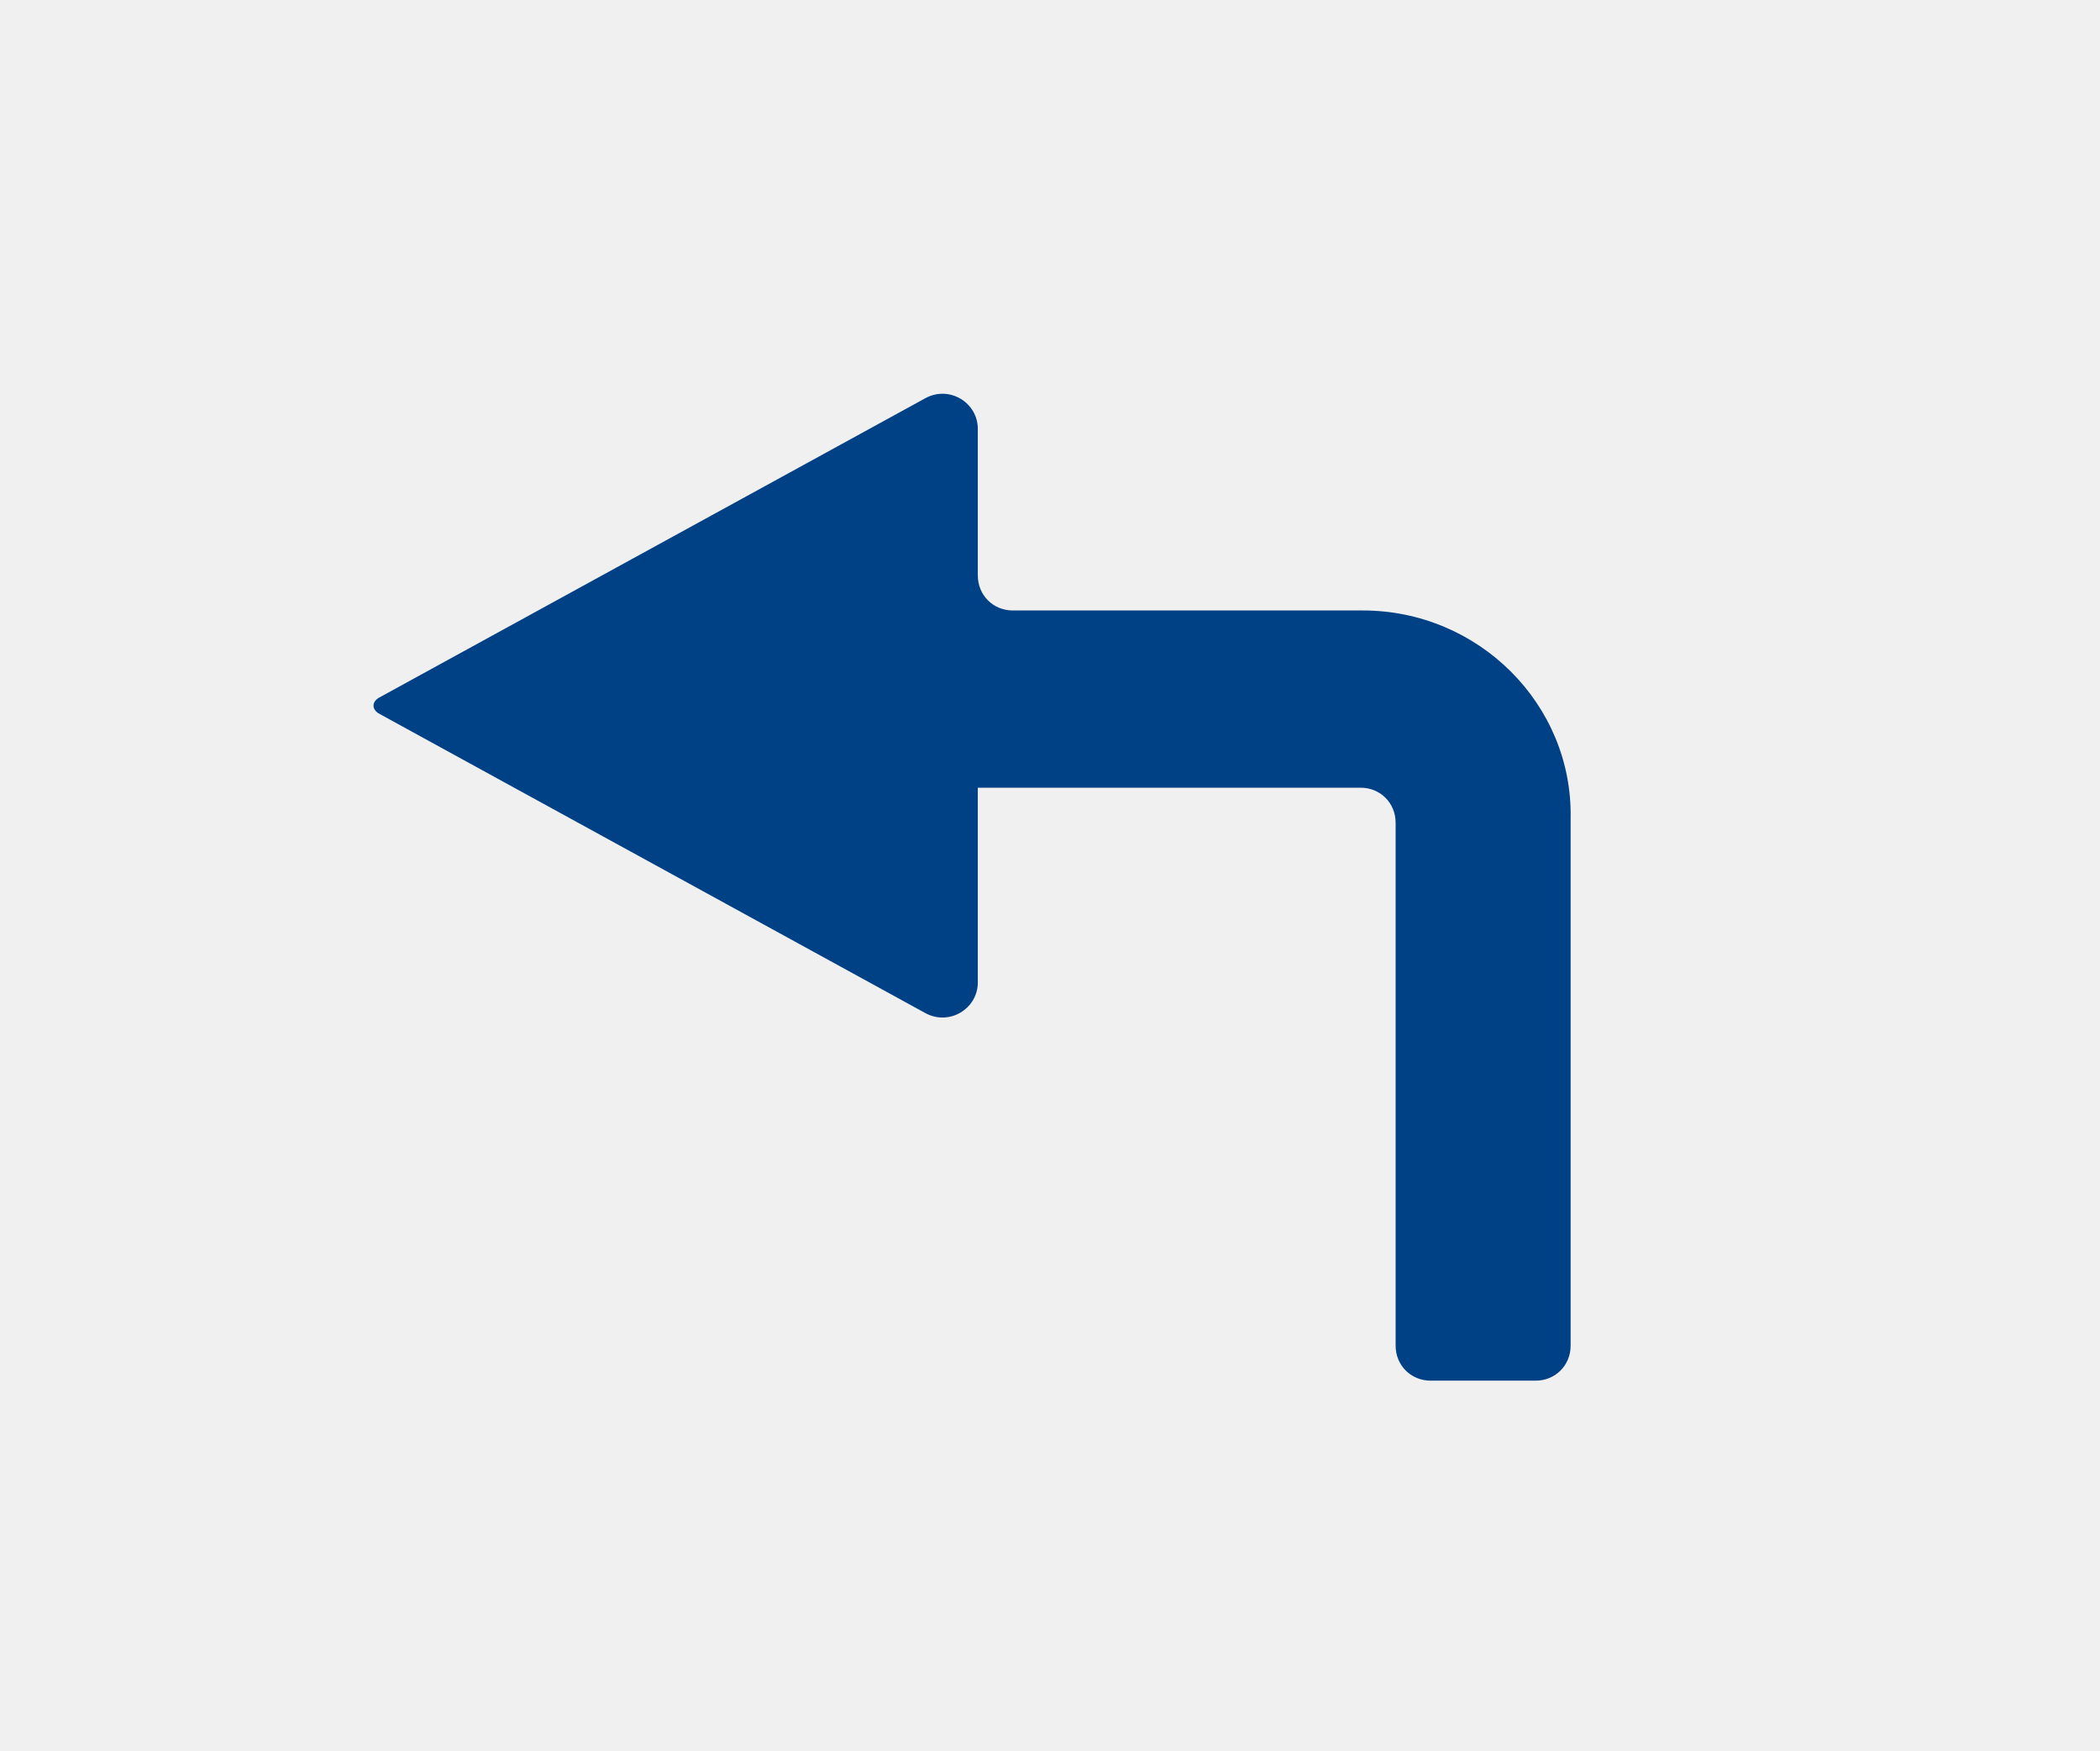
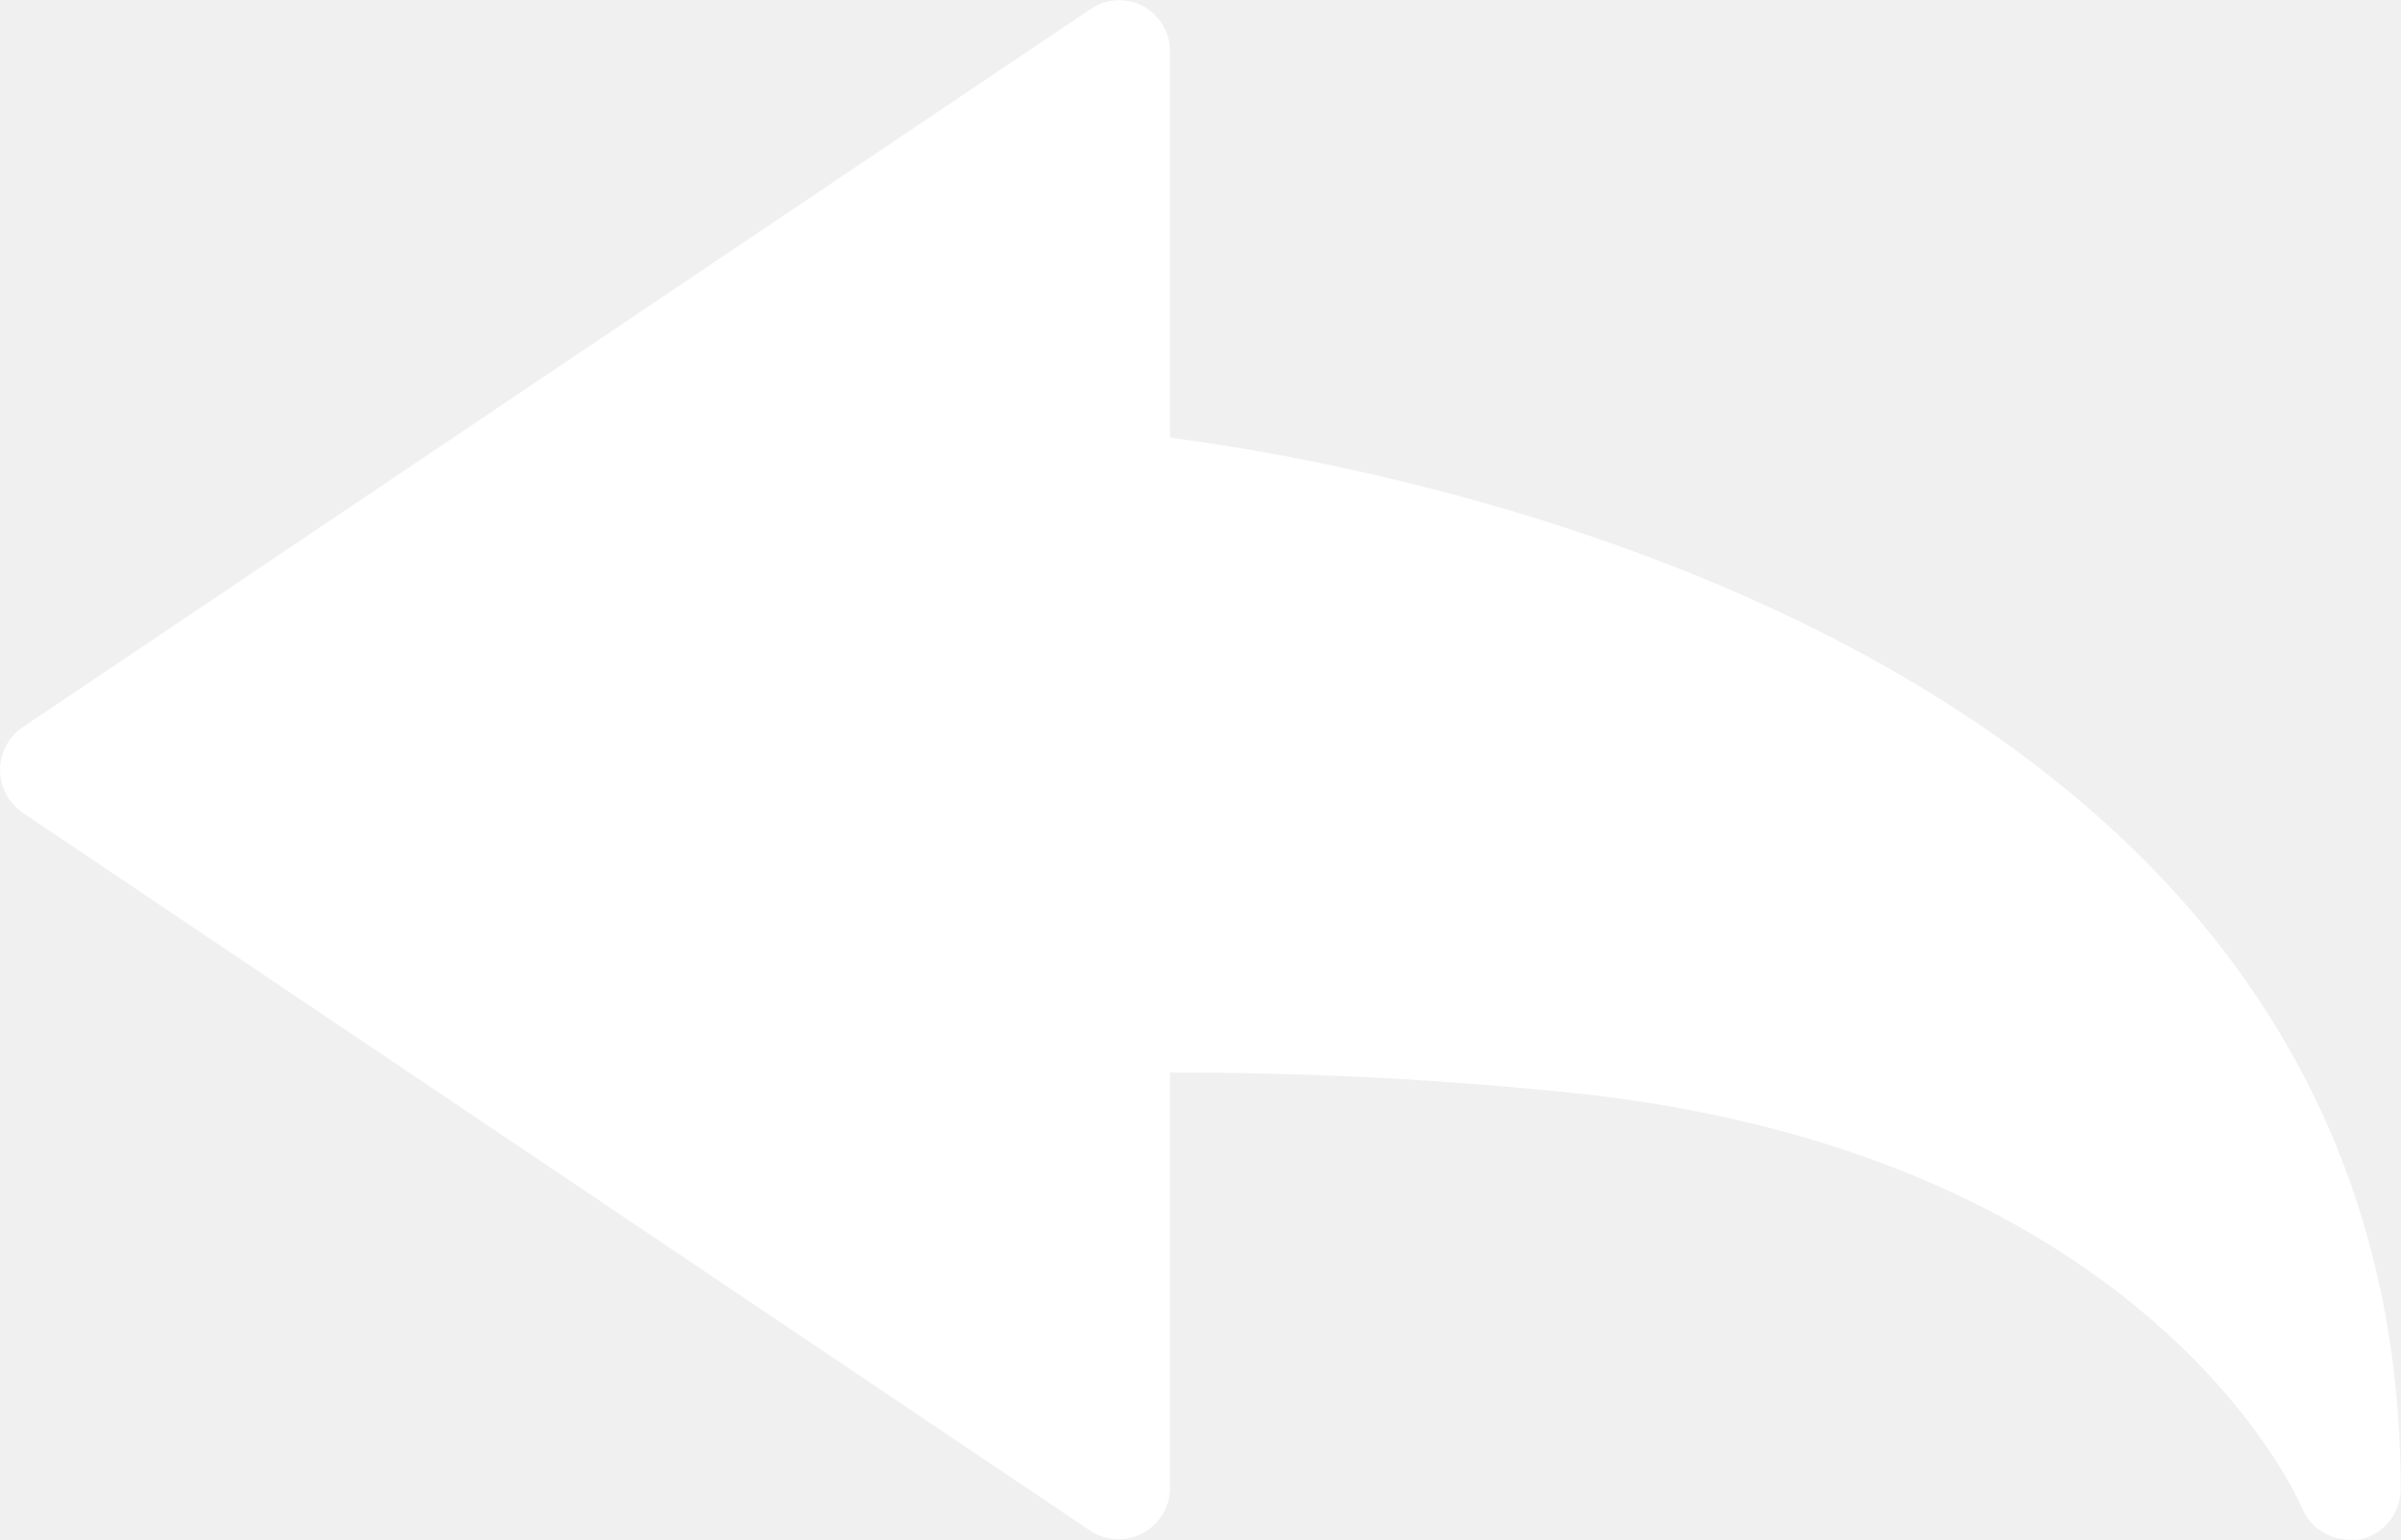
- <svg xmlns="http://www.w3.org/2000/svg" version="1.1" id="Layer_1" x="0px" y="0px" viewBox="0 0 96 80" style="enable-background:new 0 0 96 80;" xml:space="preserve">
-   <style type="text/css">
- 	.st0{fill:#FFFFFF;}
- 	.st1{fill:#727270;}
- 	.st2{fill:#67CDFD;}
- 	.st3{fill:#FEFEFE;}
- 	.st4{fill:#004085;}
- </style>
-   <rect x="-1440" y="-99" class="st0" width="800" height="797.7" />
-   <path class="st1" d="M-945,286.8l26.6,26.5c0.3,0.3,0.3,0.8,0,1.2L-945,341c-0.3,0.2-0.7,0.2-1.1,0l-3.4-3.5l23.2-23.1  c0.2-0.3,0.2-0.8,0-1.2l-23.2-23.1l3.4-3.5C-945.7,286.5-945.3,286.5-945,286.8L-945,286.8z" />
-   <path class="st1" d="M-837.6,286.8l26.5,26.5c0.3,0.3,0.3,0.8,0,1.1l-26.5,26.6c-0.3,0.2-0.7,0.2-1.1,0l-5.9-5.9l20.8-20.8  c0.2-0.2,0.2-0.7,0-1.1l-20.8-20.7l5.9-5.9C-838.3,286.5-837.9,286.5-837.6,286.8L-837.6,286.8z" />
-   <path class="st1" d="M-1373.7,439.1h33.6c0.3,0,0.7-0.3,0.7-0.8v-33.6c0-0.3-0.3-0.6-0.7-0.6h-7.4v21.2l-24.6-24.6l-5.6,5.7  l24.5,24.6h-21.3v7.3C-1374.3,438.8-1374.1,439.1-1373.7,439.1L-1373.7,439.1z" />
-   <polygon class="st1" points="-1138.1,400.8 -1149.4,400.8 -1134.6,415.6 -1173.6,415.6 -1173.6,424.4 -1134.6,424.4 -1149.4,439.1   -1138.1,439.1 -1119,420 " />
-   <polygon class="st1" points="-694.1,525.9 -722.3,501.1 -722.3,514 -748.9,514 -748.9,538 -722.3,538 -722.3,550.8 " />
-   <polygon class="st1" points="-1233.3,632 -1271.3,659.3 -1271.3,604.7 " />
-   <polygon class="st1" points="-1355.8,550.6 -1362.4,544 -1349,530.6 -1385.8,530.6 -1385.8,521.3 -1349,521.3 -1362.4,508   -1355.8,501.4 -1331.2,525.9 " />
-   <path class="st1" d="M-917.8,506.5v19.2h11l-15,27.4c-0.2,0.3-0.5,0.3-0.7,0l-15-27.4h10.7h0.9v-11.2c0-4.3-3.6-7.9-7.9-7.9  c-11.9,0-11.4,0-23.2,0c-2.2,0-4.1-1.7-4.1-4c0-2.2,1.8-4,4.1-4c14.5,0,16.6,0,31.1,0C-921.4,498.7-917.8,502.1-917.8,506.5  L-917.8,506.5z" />
-   <polygon class="st1" points="-914.7,428.1 -914.7,416.9 -929.5,431.7 -929.5,392.6 -938.2,392.6 -938.2,431.7 -952.9,416.9   -952.9,428.1 -933.9,447.3 " />
-   <path class="st1" d="M-953.2,652.2L-953.2,652.2h38.7c1.6,0,2.8,1.2,2.8,2.7v1.5c0,1.6-1.2,2.9-2.8,2.9h-38.7  c-1.5,0-2.8-1.3-2.8-2.9v-1.5C-956,653.4-954.7,652.2-953.2,652.2L-953.2,652.2z" />
-   <path class="st2" d="M-917.6,630.8l-15.8,15.9c-0.2,0.2-0.5,0.2-0.7,0l-16-15.9c-0.2-0.2-0.2-0.5,0-0.7l2.1-2.1l12.6,12.6v-34.2  c0-0.9,0.7-1.7,1.7-1.7s1.8,0.8,1.8,1.7v34l12.2-12.3l2.1,2.1C-917.4,630.3-917.4,630.6-917.6,630.8L-917.6,630.8z" />
-   <path class="st1" d="M-1038,647l24.6-24.6c1.1-1.1,1.1-2.7,0-3.8l-2.2-2.3l-22.3,22.3c-1.1,1.1-2.8,1.1-3.9,0l-22.3-22.3l-2.3,2.3  c-1.1,1.1-1.1,2.7,0,3.8l24.6,24.6C-1040.8,648-1039.1,648-1038,647L-1038,647z" />
-   <path class="st1" d="M-1361.8,658.3c0.1,0.1,0.2,0.2,0.5,0.2c0.2,0.2,0.3,0.2,0.5,0.3s0.4,0.1,0.6,0.2c0.2,0.1,0.4,0.1,0.6,0.2  c0.7,0.2,1.6,0.2,2.3,0c0.2-0.1,0.3-0.1,0.6-0.2c0.2-0.1,0.3-0.1,0.6-0.2c0.2-0.1,0.4-0.2,0.6-0.3s0.3-0.2,0.4-0.2  c0.3-0.2,0.7-0.5,0.9-0.7l17.8-17.8c2.3-2.3,2.3-6.1,0-8.4c-2.3-2.3-6.1-2.3-8.4,0l-7.5,7.5v-28.3c0-3.3-2.7-6-6-6s-6,2.6-6,6v28.3  l-7.5-7.5c-2.3-2.3-6.1-2.3-8.4,0c-1.2,1.2-1.8,2.6-1.8,4.3c0,1.5,0.7,3.1,1.8,4.1l17.8,17.8  C-1362.5,657.8-1362.2,658.2-1361.8,658.3L-1361.8,658.3z" />
-   <polygon class="st1" points="-1127.1,623.8 -1127.1,635 -1141.9,620.3 -1141.9,659.3 -1150.6,659.3 -1150.6,620.3 -1165.4,635   -1165.4,623.8 -1146.3,604.7 " />
-   <path class="st1" d="M-802,427.3l-22.2-22.2c-2-1.9-5-1.9-6.9,0l-22.2,22.2c-2,2-2.4,4.8-0.4,6.7l0.8,0.9c1.7,1.6,3.9,1.9,5.4,0.2  c5.5-5.5,11-10.8,16.5-16.3c1.8-2,4.9-2,6.9,0c5.5,5.5,10.9,10.8,16.3,16.3c1.7,1.7,3.7,1.4,5.5-0.2l0.7-0.9  C-799.6,432.1-800.1,429.3-802,427.3L-802,427.3z" />
-   <path class="st2" d="M-830.1,621.3L-830.1,621.3c0,1.3,1.1,2.4,2.5,2.4c1.2,0,2.4-1.1,2.4-2.4c0-1.4-1.2-2.4-2.4-2.4  C-829,618.9-830.1,619.9-830.1,621.3L-830.1,621.3z" />
-   <path class="st2" d="M-822.9,621.3L-822.9,621.3c0,1.3,1.1,2.4,2.4,2.4c1.4,0,2.5-1.1,2.5-2.4c0-1.4-1.1-2.4-2.5-2.4  C-821.8,618.9-822.9,619.9-822.9,621.3L-822.9,621.3z" />
-   <path class="st2" d="M-815.6,621.3L-815.6,621.3c0,1.3,1.1,2.4,2.4,2.4c1.4,0,2.4-1.1,2.4-2.4c0-1.4-1-2.4-2.4-2.4  C-814.5,618.9-815.6,619.9-815.6,621.3L-815.6,621.3z" />
-   <path class="st2" d="M-844.5,621.3L-844.5,621.3c0,1.3,1.1,2.4,2.4,2.4c1.3,0,2.4-1.1,2.4-2.4c0-1.4-1.1-2.4-2.4-2.4  C-843.5,618.9-844.5,619.9-844.5,621.3L-844.5,621.3z" />
-   <path class="st2" d="M-830.1,607.1L-830.1,607.1c0,1.3,1.1,2.4,2.5,2.4c1.2,0,2.4-1.1,2.4-2.4c0-1.4-1.2-2.4-2.4-2.4  C-829,604.7-830.1,605.7-830.1,607.1L-830.1,607.1z" />
-   <path class="st2" d="M-837.3,614.2L-837.3,614.2c0,1.2,1.1,2.4,2.4,2.4c1.3,0,2.4-1.2,2.4-2.4c0-1.3-1.1-2.5-2.4-2.5  S-837.3,612.8-837.3,614.2L-837.3,614.2z" />
-   <path class="st2" d="M-822.9,614.2L-822.9,614.2c0,1.2,1.1,2.4,2.4,2.4c1.4,0,2.5-1.2,2.5-2.4c0-1.3-1.1-2.5-2.5-2.5  C-821.8,611.7-822.9,612.8-822.9,614.2L-822.9,614.2z" />
-   <path class="st2" d="M-830.1,614.2L-830.1,614.2c0,1.2,1.1,2.4,2.5,2.4c1.2,0,2.4-1.2,2.4-2.4c0-1.3-1.2-2.5-2.4-2.5  C-829,611.7-830.1,612.8-830.1,614.2L-830.1,614.2z" />
-   <path class="st1" d="M-830.1,656.9L-830.1,656.9c0,1.3,1.1,2.4,2.5,2.4c1.2,0,2.4-1.1,2.4-2.4c0-1.4-1.2-2.4-2.4-2.4  C-829,654.5-830.1,655.5-830.1,656.9L-830.1,656.9z" />
-   <path class="st1" d="M-830.1,628.4L-830.1,628.4c0,1.4,1.1,2.4,2.5,2.4c1.2,0,2.4-1,2.4-2.4c0-1.3-1.2-2.5-2.4-2.5  C-829,625.9-830.1,627.1-830.1,628.4L-830.1,628.4z" />
-   <path class="st1" d="M-830.1,635.5L-830.1,635.5c0,1.3,1.1,2.5,2.5,2.5c1.2,0,2.4-1.2,2.4-2.5c0-1.4-1.2-2.4-2.4-2.4  C-829,633.1-830.1,634.1-830.1,635.5L-830.1,635.5z" />
-   <path class="st1" d="M-830.1,642.6L-830.1,642.6c0,1.4,1.1,2.5,2.5,2.5c1.2,0,2.4-1.1,2.4-2.5c0-1.3-1.2-2.4-2.4-2.4  C-829,640.2-830.1,641.3-830.1,642.6L-830.1,642.6z" />
-   <path class="st1" d="M-830.1,649.7L-830.1,649.7c0,1.3,1.1,2.5,2.5,2.5c1.2,0,2.4-1.2,2.4-2.5c0-1.2-1.2-2.4-2.4-2.4  C-829,647.3-830.1,648.5-830.1,649.7L-830.1,649.7z" />
-   <path class="st2" d="M-837.3,621.3c0,1.3,1.1,2.4,2.4,2.4c1.3,0,2.4-1.1,2.4-2.4c0-1.4-1.1-2.4-2.4-2.4  C-836.2,618.9-837.3,619.9-837.3,621.3L-837.3,621.3z" />
-   <path class="st1" d="M-821.2,546.9l20.8-20.4c0.2-0.2,0.2-0.7,0-0.9l-20.8-20.5c-0.2-0.2-0.4-0.2-0.7,0l-2.6,2.6l16.1,16.1h-44.3  c-1.2,0-2.4,1.1-2.4,2.4c0,1.3,1.2,2.2,2.4,2.2h43.9l-15.7,16l2.6,2.6C-821.6,547.1-821.4,547.1-821.2,546.9L-821.2,546.9z" />
-   <path class="st1" d="M-1135.1,498.9l-26.6,26.5c-0.2,0.3-0.2,0.8,0,1.1l26.6,26.5c0.2,0.3,0.7,0.3,1,0l3.5-3.4l-23.1-23.2  c-0.4-0.2-0.4-0.7,0-1.1l23.1-23.1l-3.5-3.5C-1134.3,498.5-1134.8,498.5-1135.1,498.9L-1135.1,498.9z" />
-   <polygon class="st1" points="-748.9,611.5 -748.9,611.5 -721.4,638.8 -694.1,611.5 -700,605.7 -721.4,627.1 -743,605.7 " />
-   <polygon class="st2" points="-748.9,631 -721.4,658.3 -694.1,631 -700,625.2 -721.4,646.7 -743,625.2 " />
-   <path class="st1" d="M-1038.3,398.2l20.8,21h-14.7c-1.6,12.9-12.7,23.1-26,23.1c-0.7,0-1.3-0.1-1.8-0.1c7.9-3.3,13.4-11,13.4-20.1  c0-1-0.1-2-0.2-2.9h-15.7l21-21C-1040.7,397.4-1039.3,397.4-1038.3,398.2L-1038.3,398.2z" />
-   <path class="st1" d="M-1032.4,501.1v27.4h10.7l-18.3,24.8l-18.4-24.8h10.9v-27.4c0-1.3,1-2.5,2.3-2.5h10.3  C-1033.6,498.7-1032.4,499.8-1032.4,501.1L-1032.4,501.1z" />
-   <path class="st1" d="M-1226.6,518.6l-22.3,22.2c-1.8,2-5,2-6.9,0l-22.1-22.2c-2.1-2-2.6-4.6-0.5-6.6l0.8-0.8  c1.8-1.7,3.8-2.1,5.5-0.3c5.4,5.5,10.8,11,16.3,16.5c1.9,1.8,5,1.8,6.9,0c5.5-5.5,11-11,16.5-16.5c1.5-1.7,3.6-1.4,5.3,0.3l0.8,0.8  C-1224.3,514-1224.8,516.6-1226.6,518.6L-1226.6,518.6z" />
-   <path class="st1" d="M-908.9,102l-24.5,24.4c-0.2,0.3-0.7,0.3-0.9,0l-24.4-24.4c-0.4-0.3-0.4-0.7,0-0.9l5.3-5.5l15.4,15.5V78.4  c0-0.7,0.5-1.3,1.3-1.3h5.7c0.7,0,1.3,0.6,1.3,1.3v32.7l15.4-15.5l5.4,5.5C-908.6,101.4-908.6,101.7-908.9,102L-908.9,102z" />
-   <polygon class="st1" points="-952.8,180.6 -933.8,207.9 -952.8,207.9 -933.8,235.2 -914.9,207.9 -933.8,207.9 -914.9,180.6 " />
-   <path class="st1" d="M-818.3,209.2v-22.1c0-3.3-3.3-6.5-6.4-6.5l0,0h-16.9c3.2,0,6.4,3.2,6.4,6.5v22.1h-4.5l13,26l13.1-26H-818.3z" />
-   <polygon class="st1" points="-726.6,220.6 -734.6,217.6 -721.5,235.2 -708.4,217.6 -716.4,220.6 -721.5,180.6 " />
-   <g>
-     <polygon class="st1" points="-1358.7,337.9 -1376.7,324.3 -1376.7,312.5 -1358.7,326.1 -1340.6,312.5 -1340.2,312.2 -1340.2,324.1    -1340.6,324.3  " />
-     <polygon class="st2" points="-1367.8,315.5 -1367.8,290 -1349.1,290 -1349.1,315.3 -1358.7,322.4  " />
+ <svg xmlns="http://www.w3.org/2000/svg" id="Layer_1" data-name="Layer 1" viewBox="0 0 151.86 97.38">
+   <defs>
+     <style>.cls-1{fill:#fff;fill-rule:evenodd;}</style>
+   </defs>
+   <g id="icon.psd">
+     <g id="Forma_1" data-name="Forma 1">
+       <path class="cls-1" d="M74,27.69V3.25A3.24,3.24,0,0,0,72.3.39,3.21,3.21,0,0,0,69,.56L1.45,46a3.27,3.27,0,0,0,0,5.43L68.92,96.82A3.25,3.25,0,0,0,74,94.12V67.86a242.89,242.89,0,0,1,26.72,1.42c35.11,4.18,44.51,25.25,44.88,26.13a3.24,3.24,0,0,0,3,2,4.5,4.5,0,0,0,.63,0,3.27,3.27,0,0,0,2.61-3.2C151.86,41,88.7,29.6,74,27.69Z" />
+     </g>
  </g>
-   <g>
-     <polygon class="st1" points="-1235.1,320.8 -1252.3,338.1 -1269.5,320.8 -1262.2,320.8 -1262.2,307.9 -1242.5,307.9 -1242.5,320.8     " />
-     <rect x="-1262.2" y="298.1" class="st2" width="19.8" height="6.3" />
-     <rect x="-1262.2" y="289.8" class="st2" width="19.8" height="4.7" />
-   </g>
-   <g>
-     <polygon class="st1" points="-1138.5,294.4 -1118.8,314 -1138.4,333.5 -1138.4,325.2 -1153.1,325.2 -1153.1,302.7 -1138.4,302.7     " />
-     <polygon class="st2" points="-1157.1,325.2 -1164.3,325.2 -1164.3,302.7 -1157.2,302.7  " />
-     <rect x="-1173.7" y="302.8" class="st2" width="5.4" height="22.4" />
-   </g>
-   <g>
-     <polygon class="st1" points="-1067.4,207.9 -1049.2,180.6 -1036,180.6 -1054.1,207.9 -1036,235.2 -1049.2,235.2  " />
-     <polygon class="st2" points="-1025.9,180.6 -1012.6,180.6 -1030.8,207.9 -1012.6,235.2 -1025.9,235.2 -1044.1,207.9  " />
-   </g>
-   <path class="st1" d="M-712.1,100.6v22.2c0,3.2-3.3,6.5-6.4,6.5l0,0h-16.9c3.2,0,6.4-3.3,6.4-6.5l0,0v-22.2h-4.5l13-26l13.1,26  C-707.4,100.6-712.1,100.6-712.1,100.6z" />
-   <polygon class="st1" points="-1342.8,208.2 -1359.4,230.3 -1373.9,230.3 -1357.3,208.2 -1373.9,186 -1374.3,185.5 -1359.7,185.5   -1359.4,186 " />
-   <polygon class="st1" points="-847.6,102.1 -826.5,130.2 -808.2,130.2 -829.1,102.1 -808.2,74.2 -807.7,73.6 -826.1,73.6   -826.5,74.2 " />
-   <path class="st1" d="M-1173.1,206.1l3.2-3.4l3.4-3.2c0.7-0.8,2.1-0.8,2.9,0l3.2,3.2l3.4,3.4c0.8,0.7,0.6,1.4-0.7,1.4h-3.9  c0,8.5,6.9,15.4,15.4,15.4c4.3,0,8.2-1.7,10.9-4.5l5.1,5.1c-4.1,4.1-9.8,6.6-16,6.6c-12.4,0-22.6-10.2-22.6-22.7h-3.8  C-1173.7,207.5-1173.9,206.9-1173.1,206.1L-1173.1,206.1z" />
-   <path class="st2" d="M-1135.6,209.8c-0.8-0.8-0.6-1.5,0.6-1.5h4c0-8.5-6.9-15.4-15.5-15.4c-4.2,0-8.1,1.7-10.8,4.5l-5.2-5.2  c4.1-4.1,9.8-6.6,16.1-6.6c12.4,0,22.6,10.2,22.6,22.7h3.8c1.2,0,1.4,0.7,0.6,1.5l-3.3,3.3l-3.3,3.3c-0.8,0.8-2.1,0.8-2.9,0  l-3.3-3.3L-1135.6,209.8z" />
-   <polygon class="st1" points="-1267.8,185.6 -1252.3,208 -1267.8,208 -1252.3,230.2 -1236.9,208 -1252.3,208 -1236.9,185.6 " />
-   <g>
-     <polygon class="st1" points="-1012.6,102.1 -1028.2,122.7 -1041.7,122.7 -1026.1,102.1 -1041.7,81.5 -1042,81.1 -1028.5,81.1    -1028.2,81.5  " />
-     <polygon class="st2" points="-1038.3,112.6 -1067.4,112.6 -1067.4,91.2 -1038.6,91.2 -1030.4,102.1  " />
-   </g>
-   <g>
-     <polygon class="st1" points="-1274.5,-4.1 -1261,3.7 -1247.6,11.5 -1247.6,6 -1251.4,3.7 -1264.9,-4.1 -1251.4,-11.9    -1247.6,-14.2 -1247.6,-19.7 -1261,-11.9  " />
-     <polygon class="st2" points="-1257.1,-4.1 -1243.6,3.7 -1230.1,11.5 -1230.1,6 -1234.1,3.7 -1247.6,-4.1 -1234.1,-11.9    -1230.1,-14.2 -1230.1,-19.7 -1243.6,-11.9  " />
-   </g>
-   <polygon class="st2" points="-827.7,-31.4 -818.1,-14.9 -808.5,1.8 -815.3,1.8 -818.1,-3 -827.7,-19.7 -837.3,-3 -840,1.8   -846.9,1.8 -837.3,-14.9 " />
-   <polygon class="st1" points="-827.7,-10 -818.1,6.6 -808.5,23.3 -815.3,23.3 -818.1,18.5 -827.7,1.8 -837.3,18.5 -840,23.3   -846.9,23.3 -837.3,6.6 " />
-   <polygon class="st1" points="-721.5,23.3 -711.8,6.6 -702.3,-10 -709.2,-10 -711.8,-5.2 -721.5,11.4 -731.1,-5.2 -733.9,-10   -740.7,-10 -731.1,6.6 " />
-   <polygon class="st2" points="-721.5,1.8 -711.8,-14.9 -702.3,-31.4 -709.2,-31.4 -711.8,-26.6 -721.5,-10.1 -731.1,-26.6   -733.9,-31.4 -740.7,-31.4 -731.1,-14.9 " />
-   <polygon class="st1" points="-1337.8,120 -1342.5,89 -1349.4,97.3 -1366.4,83 -1379.2,98.3 -1362.3,112.5 -1369.1,120.8 " />
-   <polygon class="st1" points="-1272.8,119.8 -1268.1,89.2 -1261.3,97.3 -1258.6,95.1 -1258.6,93 -1257.3,94 -1244.6,83.3   -1231.9,98.4 -1248.6,112.4 -1241.8,120.6 " />
-   <polygon class="st1" points="-1129.3,83.8 -1129.6,111.8 -1136.7,105.4 -1150,120.1 -1163.3,108.1 -1150,93.4 -1157.2,87 " />
-   <polygon class="st1" points="-1357.1,3 -1357.1,-11.2 -1357.1,-16.9 -1352,-16.9 -1358.3,-27.2 -1364.9,-16.9 -1359.6,-16.9   -1359.6,-11.2 -1359.6,3 -1359.6,8.8 -1364.9,8.8 -1358.3,19.1 -1352,8.8 -1357.1,8.8 " />
-   <g>
-     <path class="st1" d="M-1040,286.6L-1040,286.6c7.5,0,14.4,3.1,19.3,8c5,5,8,11.7,8,19.3c0,7.5-3.1,14.4-8,19.3   c-5,4.9-11.8,8-19.3,8s-14.4-3.1-19.3-8c-5-5-8-11.8-8-19.3c0-7.6,3.1-14.4,8-19.3C-1054.4,289.6-1047.5,286.6-1040,286.6   L-1040,286.6z" />
-     <path class="st3" d="M-1024.8,298.7L-1024.8,298.7c-3.9-3.9-9.3-6.3-15.2-6.3c-6,0-11.2,2.4-15.2,6.3c-3.8,3.9-6.3,9.3-6.3,15.2   c0,5.9,2.5,11.2,6.3,15.2c4,3.9,9.3,6.3,15.2,6.3c6,0,11.3-2.4,15.2-6.3c3.9-4,6.3-9.3,6.3-15.2   C-1018.5,308-1020.9,302.6-1024.8,298.7L-1024.8,298.7z" />
-     <path class="st2" d="M-1043.1,302.4l11.2,11.3c0.2,0.2,0.2,0.3,0,0.5l-11.2,11.2c-0.2,0.1-0.4,0.1-0.5,0l-2.5-2.5l8.8-8.8   c0.2-0.2,0.2-0.3,0-0.5l-8.8-8.8l2.5-2.6C-1043.6,302.3-1043.3,302.3-1043.1,302.4L-1043.1,302.4z" />
-   </g>
-   <g>
-     <path class="st2" d="M-1252.3,392.6L-1252.3,392.6c7.5,0,14.4,3,19.3,8s8,11.7,8,19.3c0,7.5-3.1,14.3-8,19.3   c-5,5-11.8,8.1-19.3,8.1s-14.4-3.1-19.3-8.1c-5-5-8-11.7-8-19.3c0-7.6,3.1-14.4,8-19.3C-1266.7,395.6-1259.8,392.6-1252.3,392.6   L-1252.3,392.6z" />
-     <path class="st3" d="M-1237.2,404.7c-3.8-4-9.2-6.3-15.1-6.3c-6,0-11.3,2.3-15.1,6.3c-4,3.9-6.4,9.3-6.4,15.2   c0,5.9,2.4,11.2,6.4,15.1c3.8,4,9.2,6.4,15.1,6.4c6,0,11.3-2.4,15.1-6.4c3.9-3.9,6.4-9.3,6.4-15.1   C-1230.8,414-1233.3,408.6-1237.2,404.7L-1237.2,404.7z" />
-     <path class="st1" d="M-1243.7,418.6L-1243.7,418.6c1.2,0.7,1.2,1.9,0,2.6l-13.3,7.2v-17L-1243.7,418.6z" />
-   </g>
-   <path class="st4" d="M62.3,27.9h-16c-0.9,0-1.6-0.7-1.6-1.6v-6.7c0-1.2-1.3-2-2.4-1.4l-25,13.7c-0.3,0.2-0.3,0.5,0,0.7l25,13.7  c1.1,0.6,2.4-0.2,2.4-1.4v-8V36h17.5c0.9,0,1.6,0.7,1.6,1.6v23.9c0,0.9,0.7,1.6,1.6,1.6h4.8c0.9,0,1.6-0.7,1.6-1.6V37.4  C71.9,32.2,67.6,27.9,62.3,27.9z" />
-   <g id="Layer_1_1_">
- </g>
</svg>
